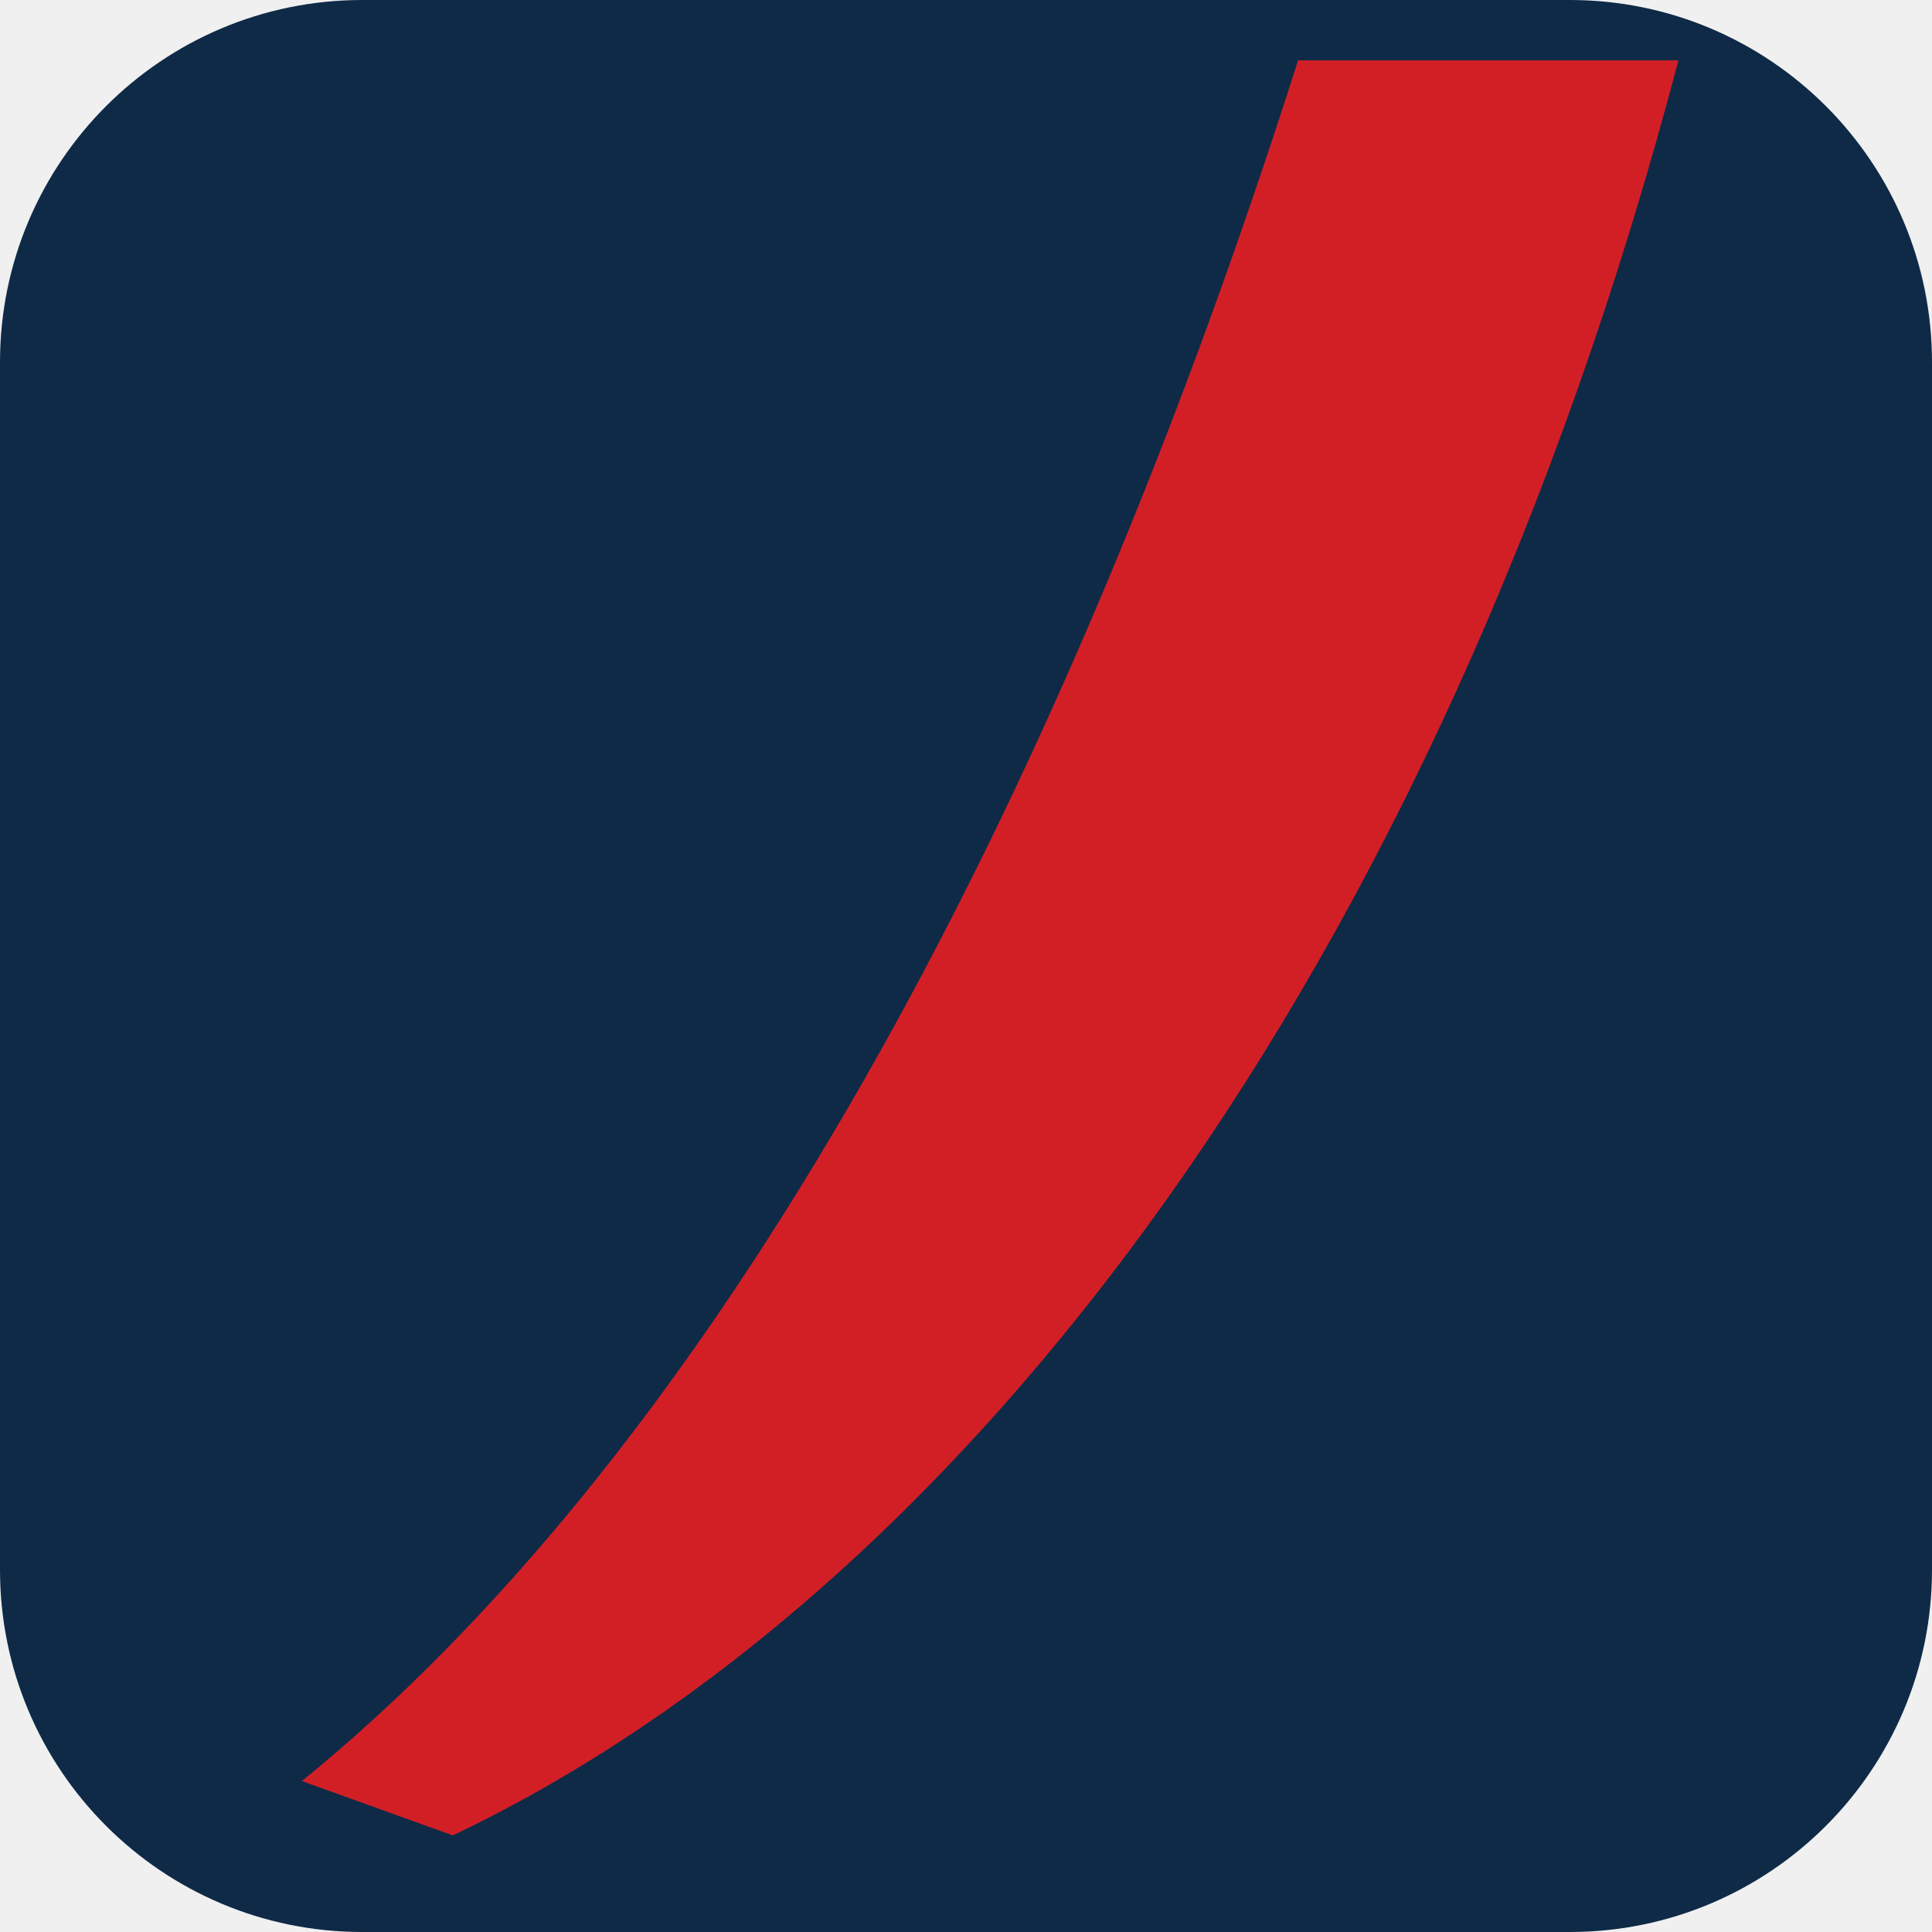
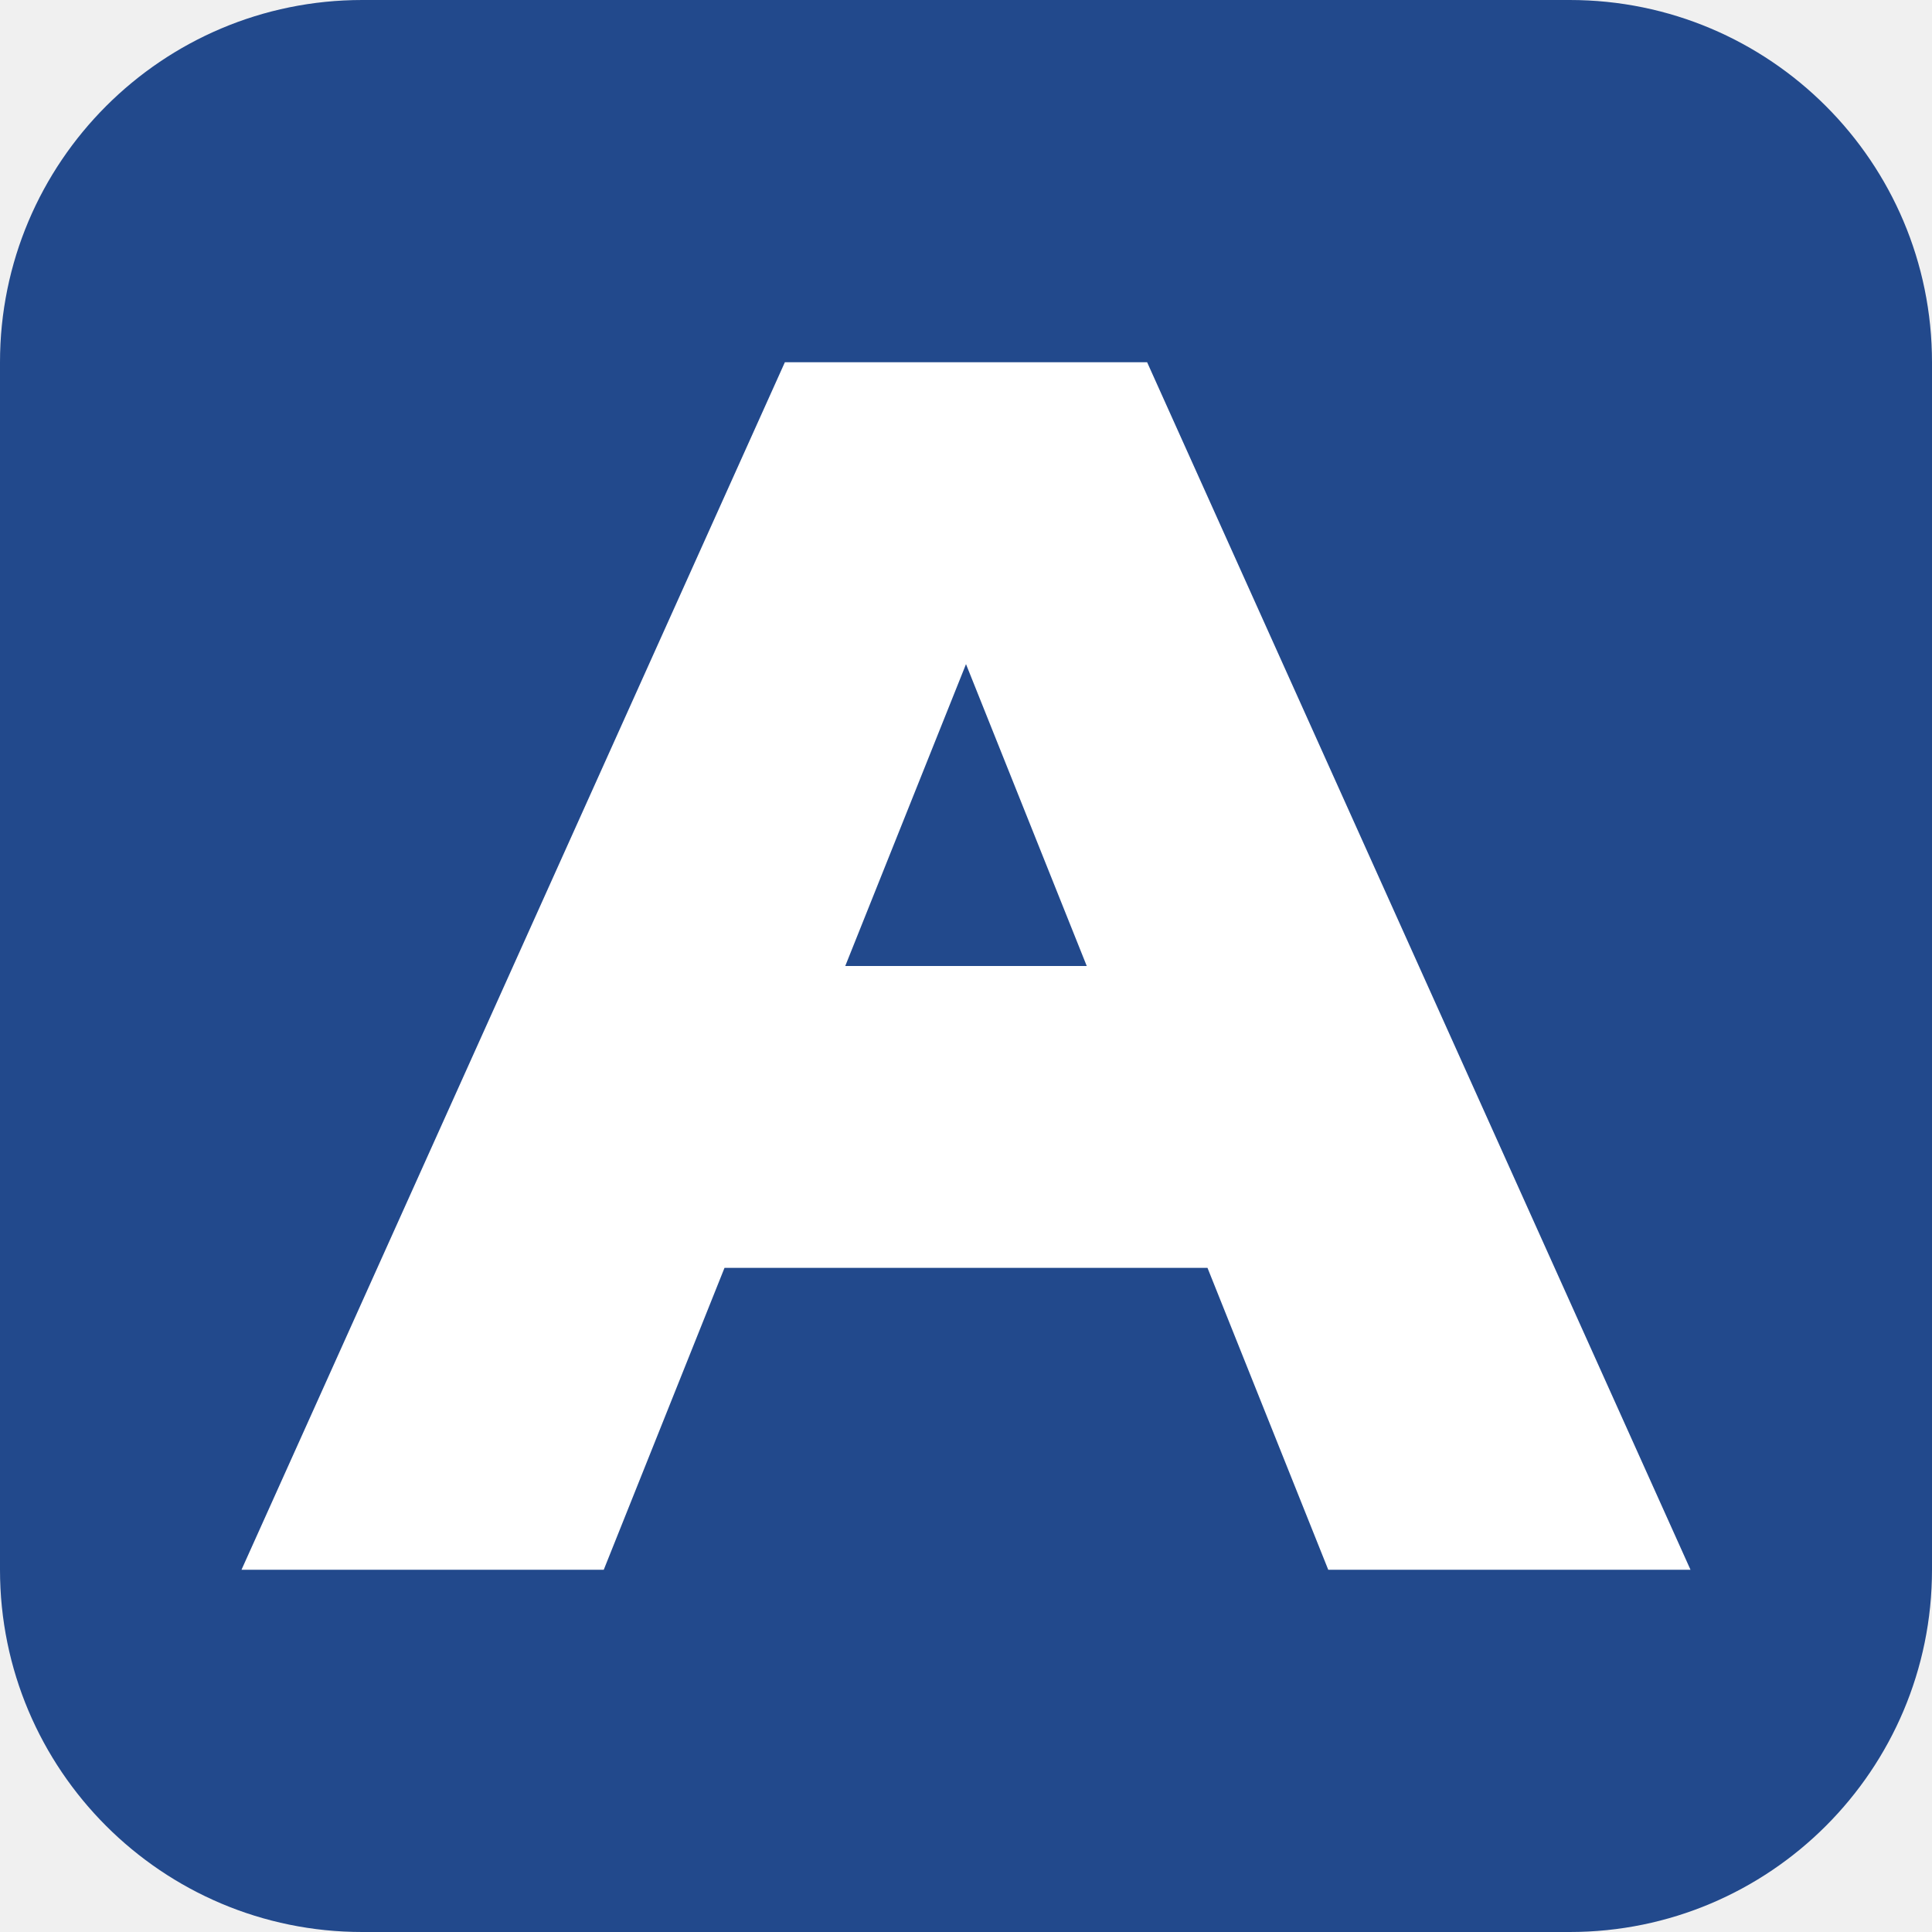
<svg xmlns="http://www.w3.org/2000/svg" viewBox="0 0 32 32">
-   <rect width="32" height="32" rx="6" fill="#0E2A47" />
-   <path fill="#D21F26" d="M5 29.5c6.4-5.2 12.2-15 16.5-28.5h6.3C23.8 16.2 15.9 26.4 7.5 30.4z" />
+   <rect width="32" height="32" rx="6" fill="#22498C" />
+   <path fill="#fff" fill-rule="evenodd" d="M4 26 13 6h6l9 20h-6l-2-5h-8l-2 5zm10-10h4l-2-5z" />
</svg>
